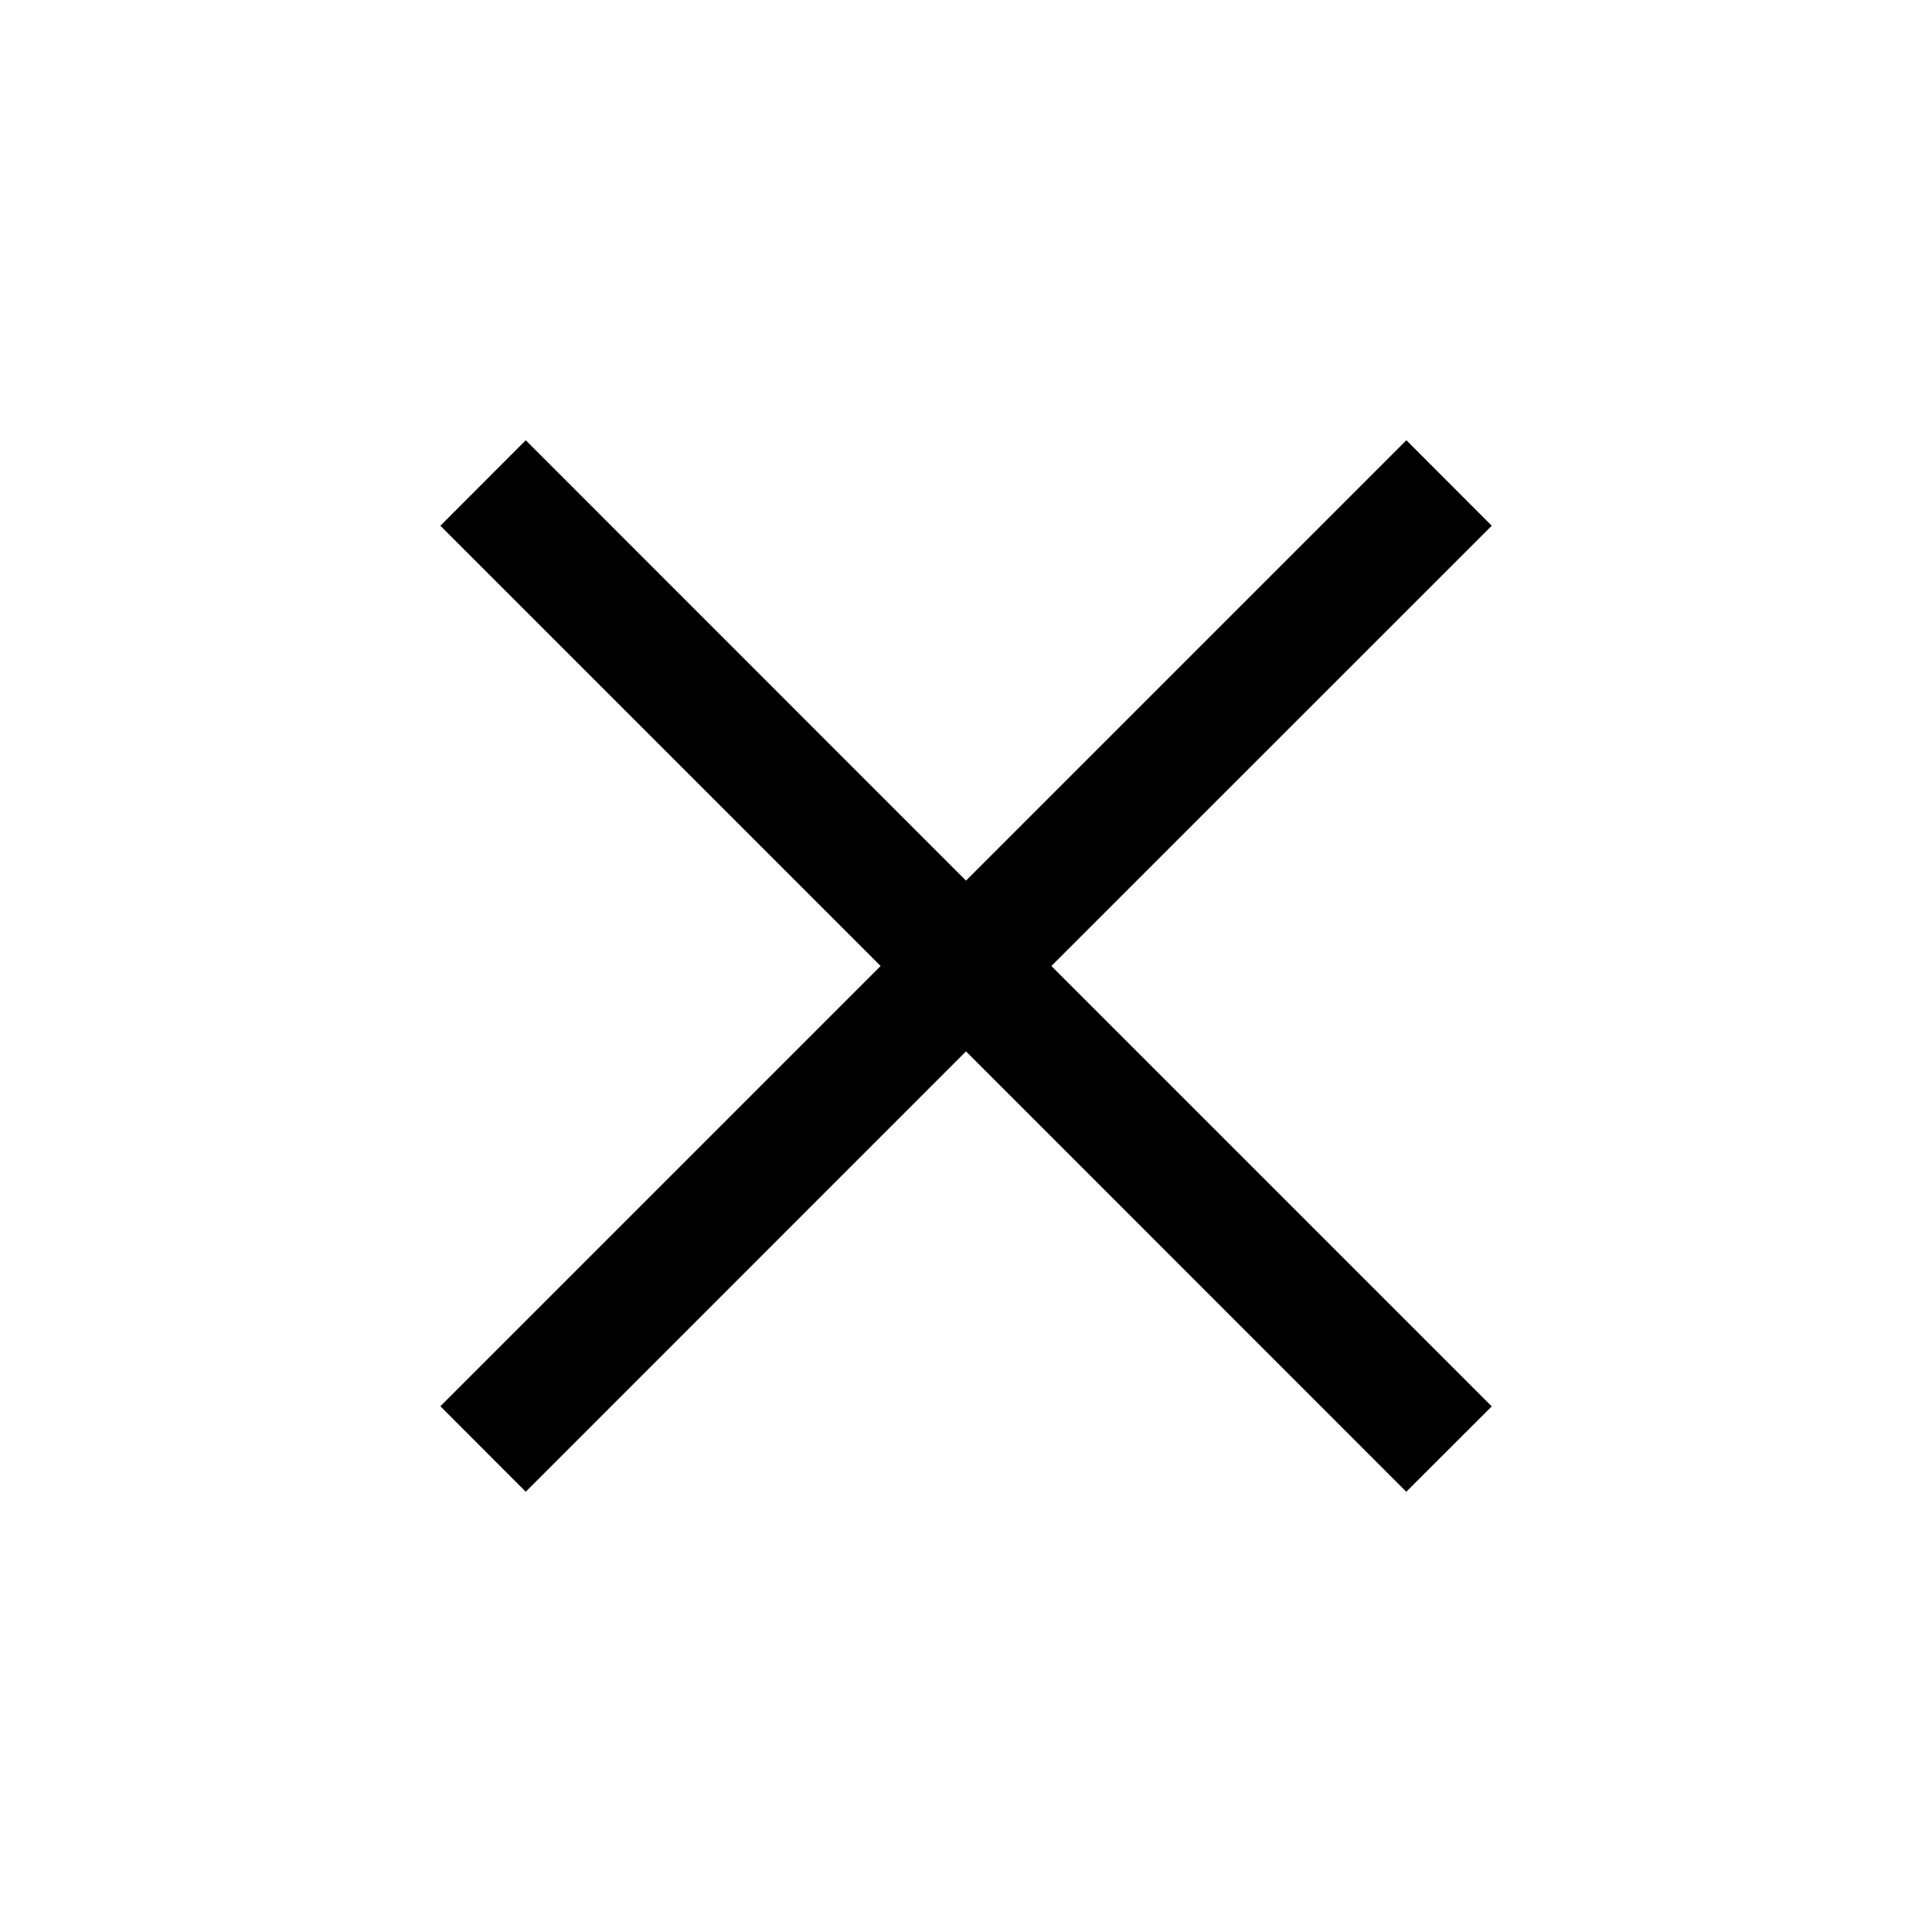
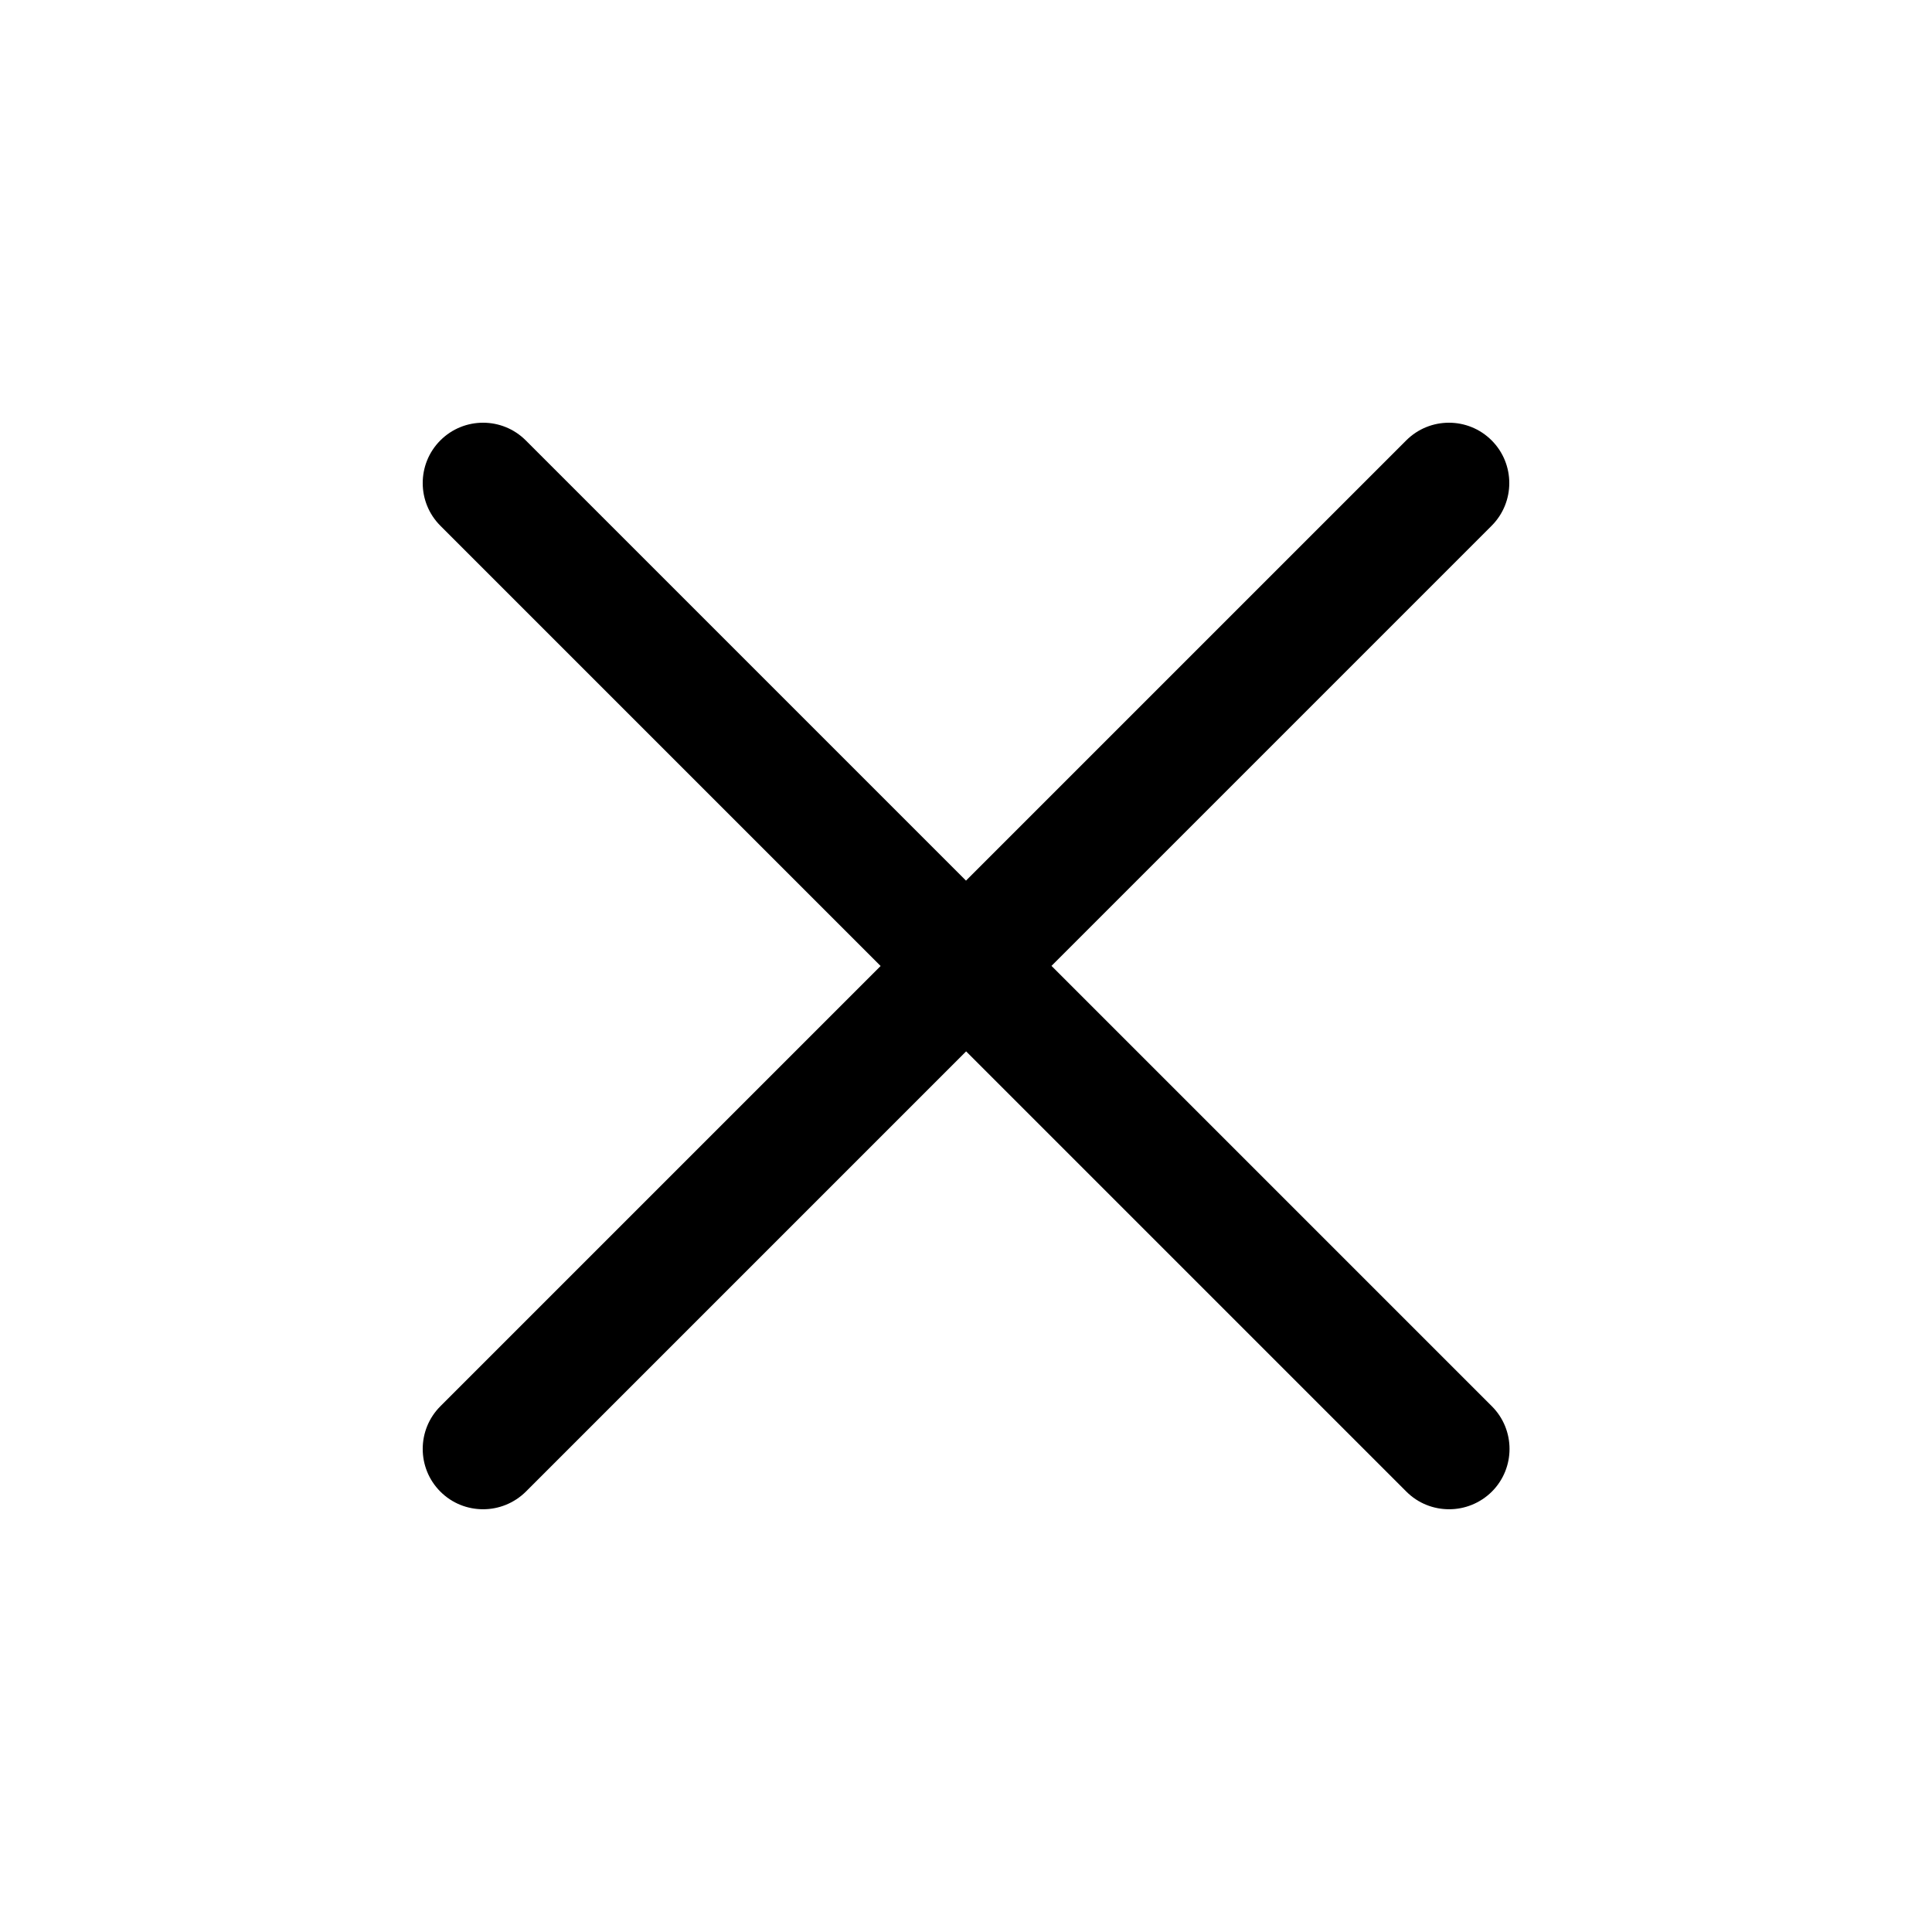
<svg xmlns="http://www.w3.org/2000/svg" width="16" height="16" viewBox="0 0 16 16" fill="currentColor">
-   <path fill-rule="evenodd" clip-rule="evenodd" d="M8 8.707l3.646 3.647.708-.707L8.707 8l3.647-3.646-.707-.708L8 7.293 4.354 3.646l-.707.708L7.293 8l-3.646 3.646.707.708L8 8.707z" />
+   <path d="M8.707 8L12.353 4.354C12.548 4.159 12.548 3.842 12.353 3.647C12.158 3.452 11.841 3.452 11.646 3.647L8 7.293L4.354 3.647C4.159 3.452 3.842 3.452 3.647 3.647C3.452 3.842 3.452 4.159 3.647 4.354L7.293 8L3.647 11.646C3.452 11.841 3.452 12.158 3.647 12.353C3.745 12.451 3.873 12.499 4.001 12.499C4.129 12.499 4.257 12.45 4.355 12.353L8.001 8.707L11.647 12.353C11.745 12.451 11.873 12.499 12.001 12.499C12.129 12.499 12.257 12.45 12.355 12.353C12.55 12.158 12.55 11.841 12.355 11.646L8.709 8H8.707Z" />
</svg>
